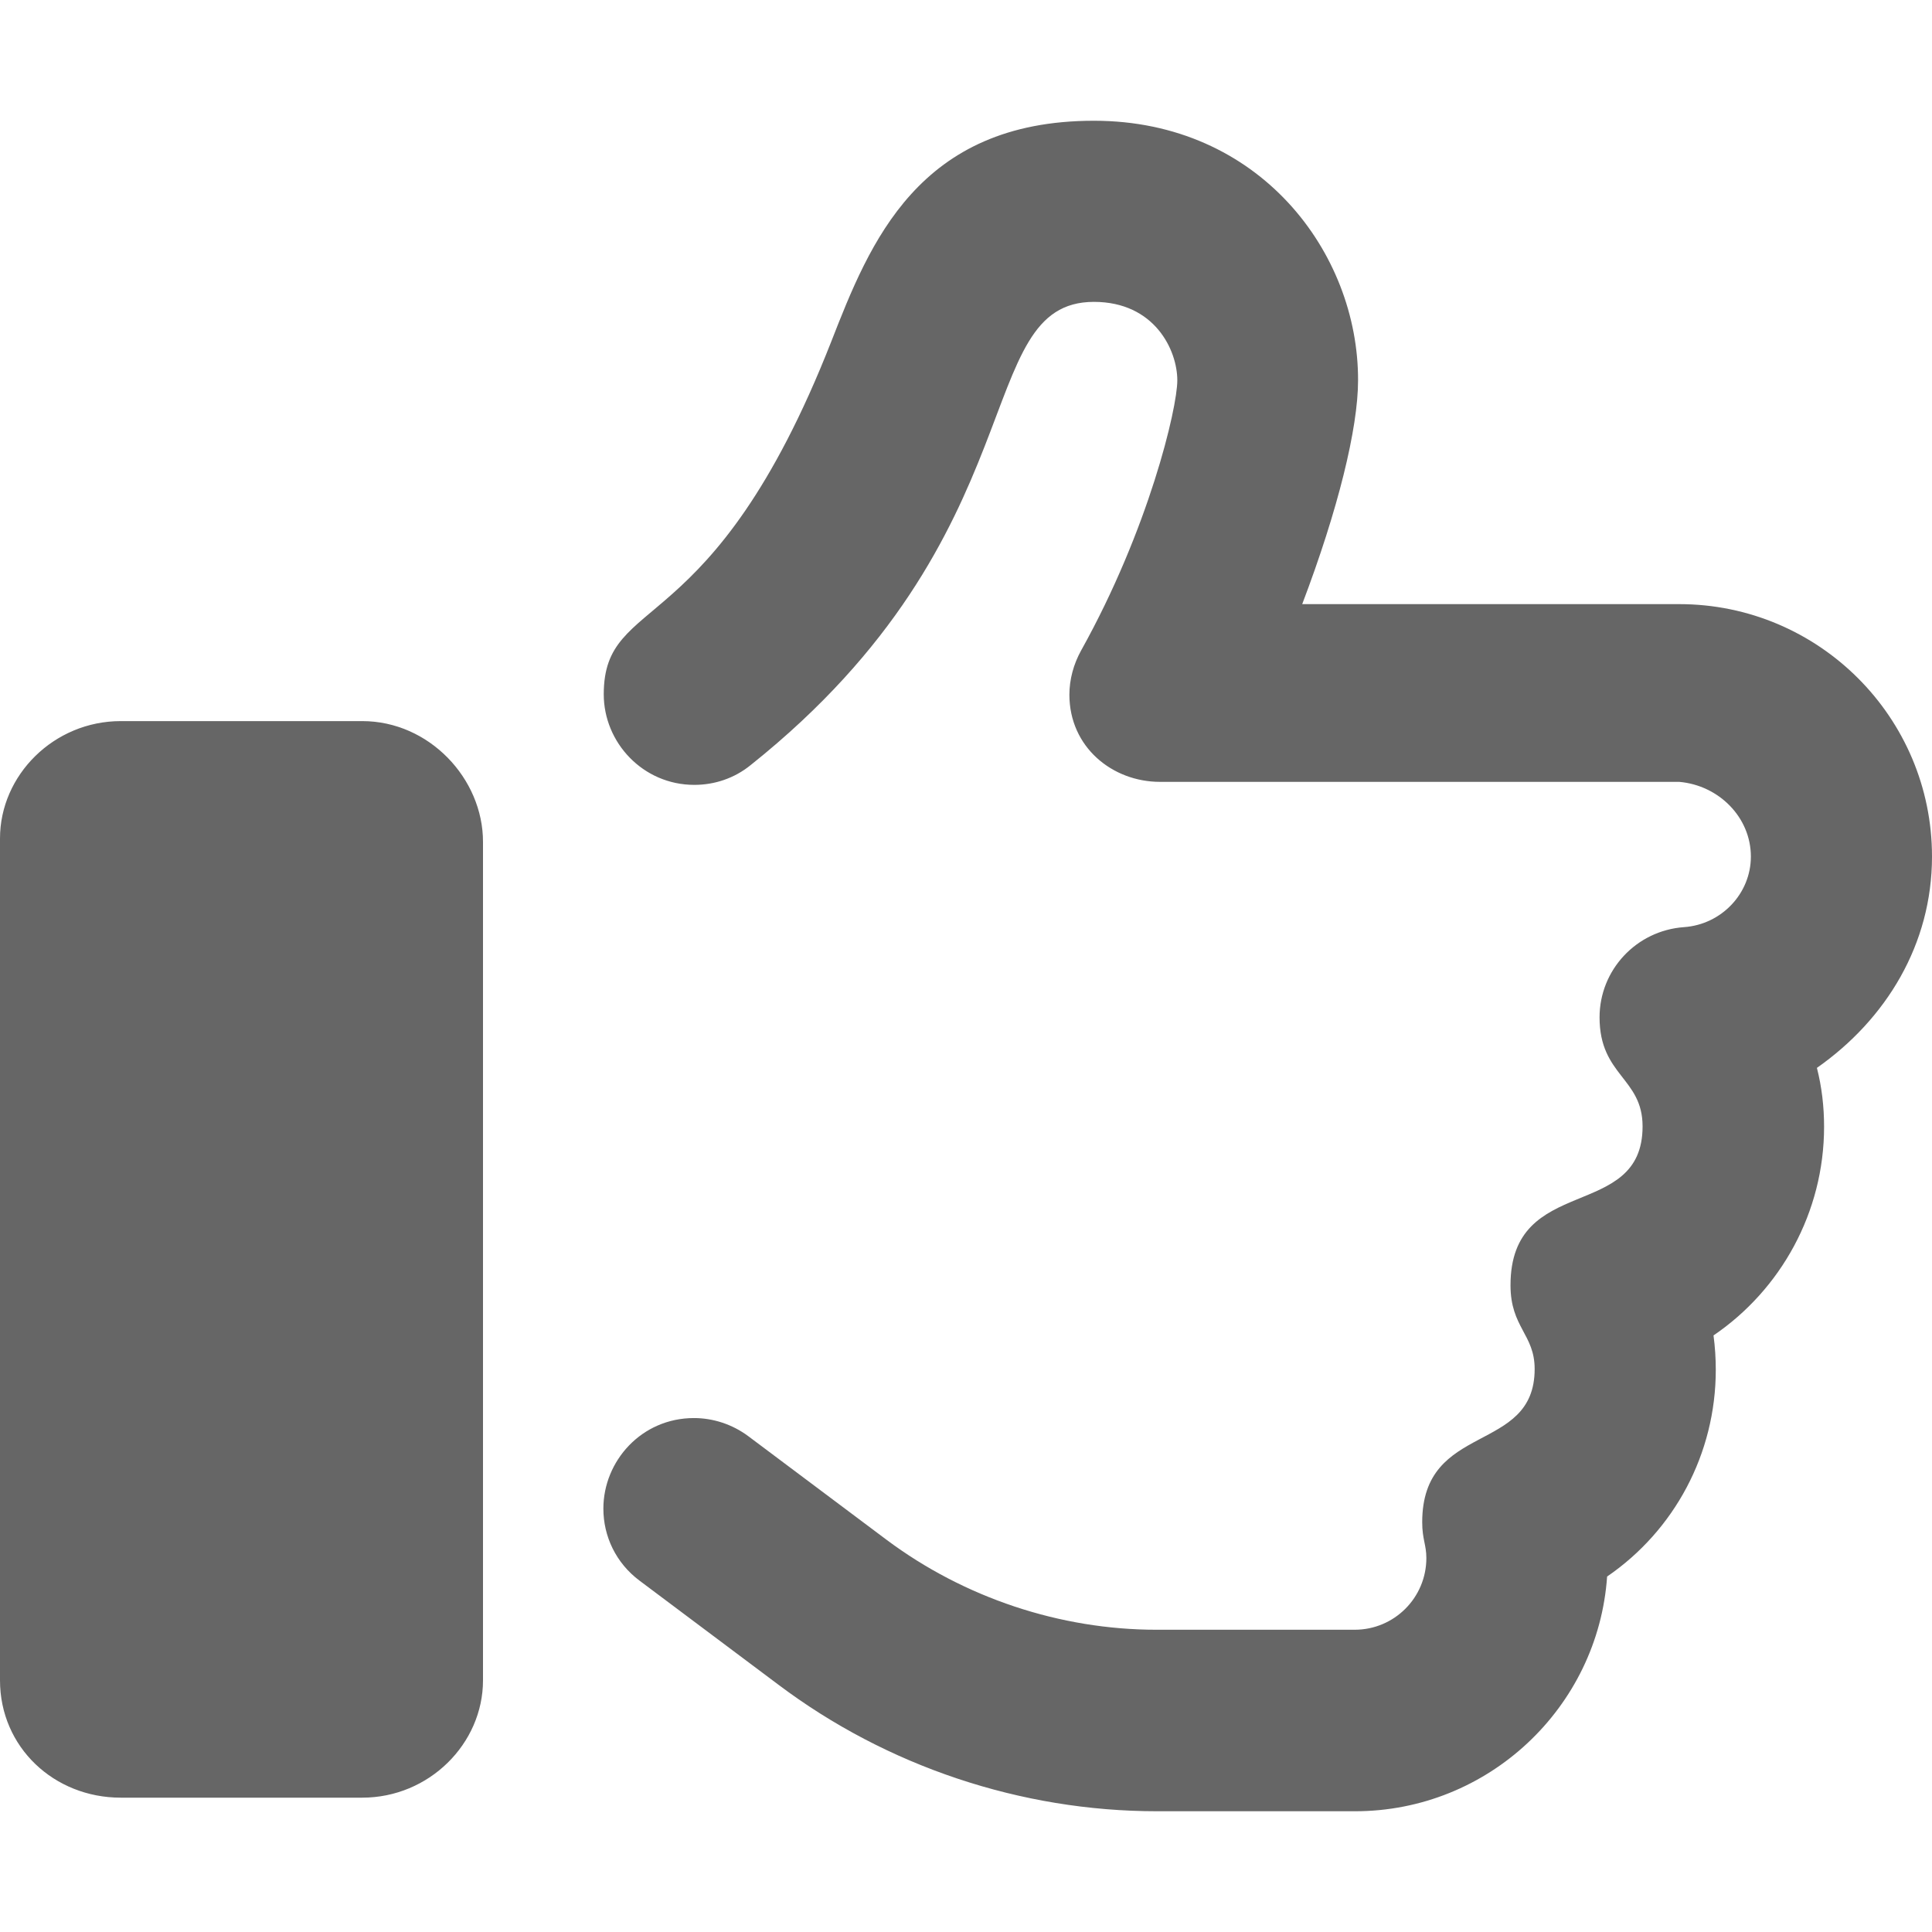
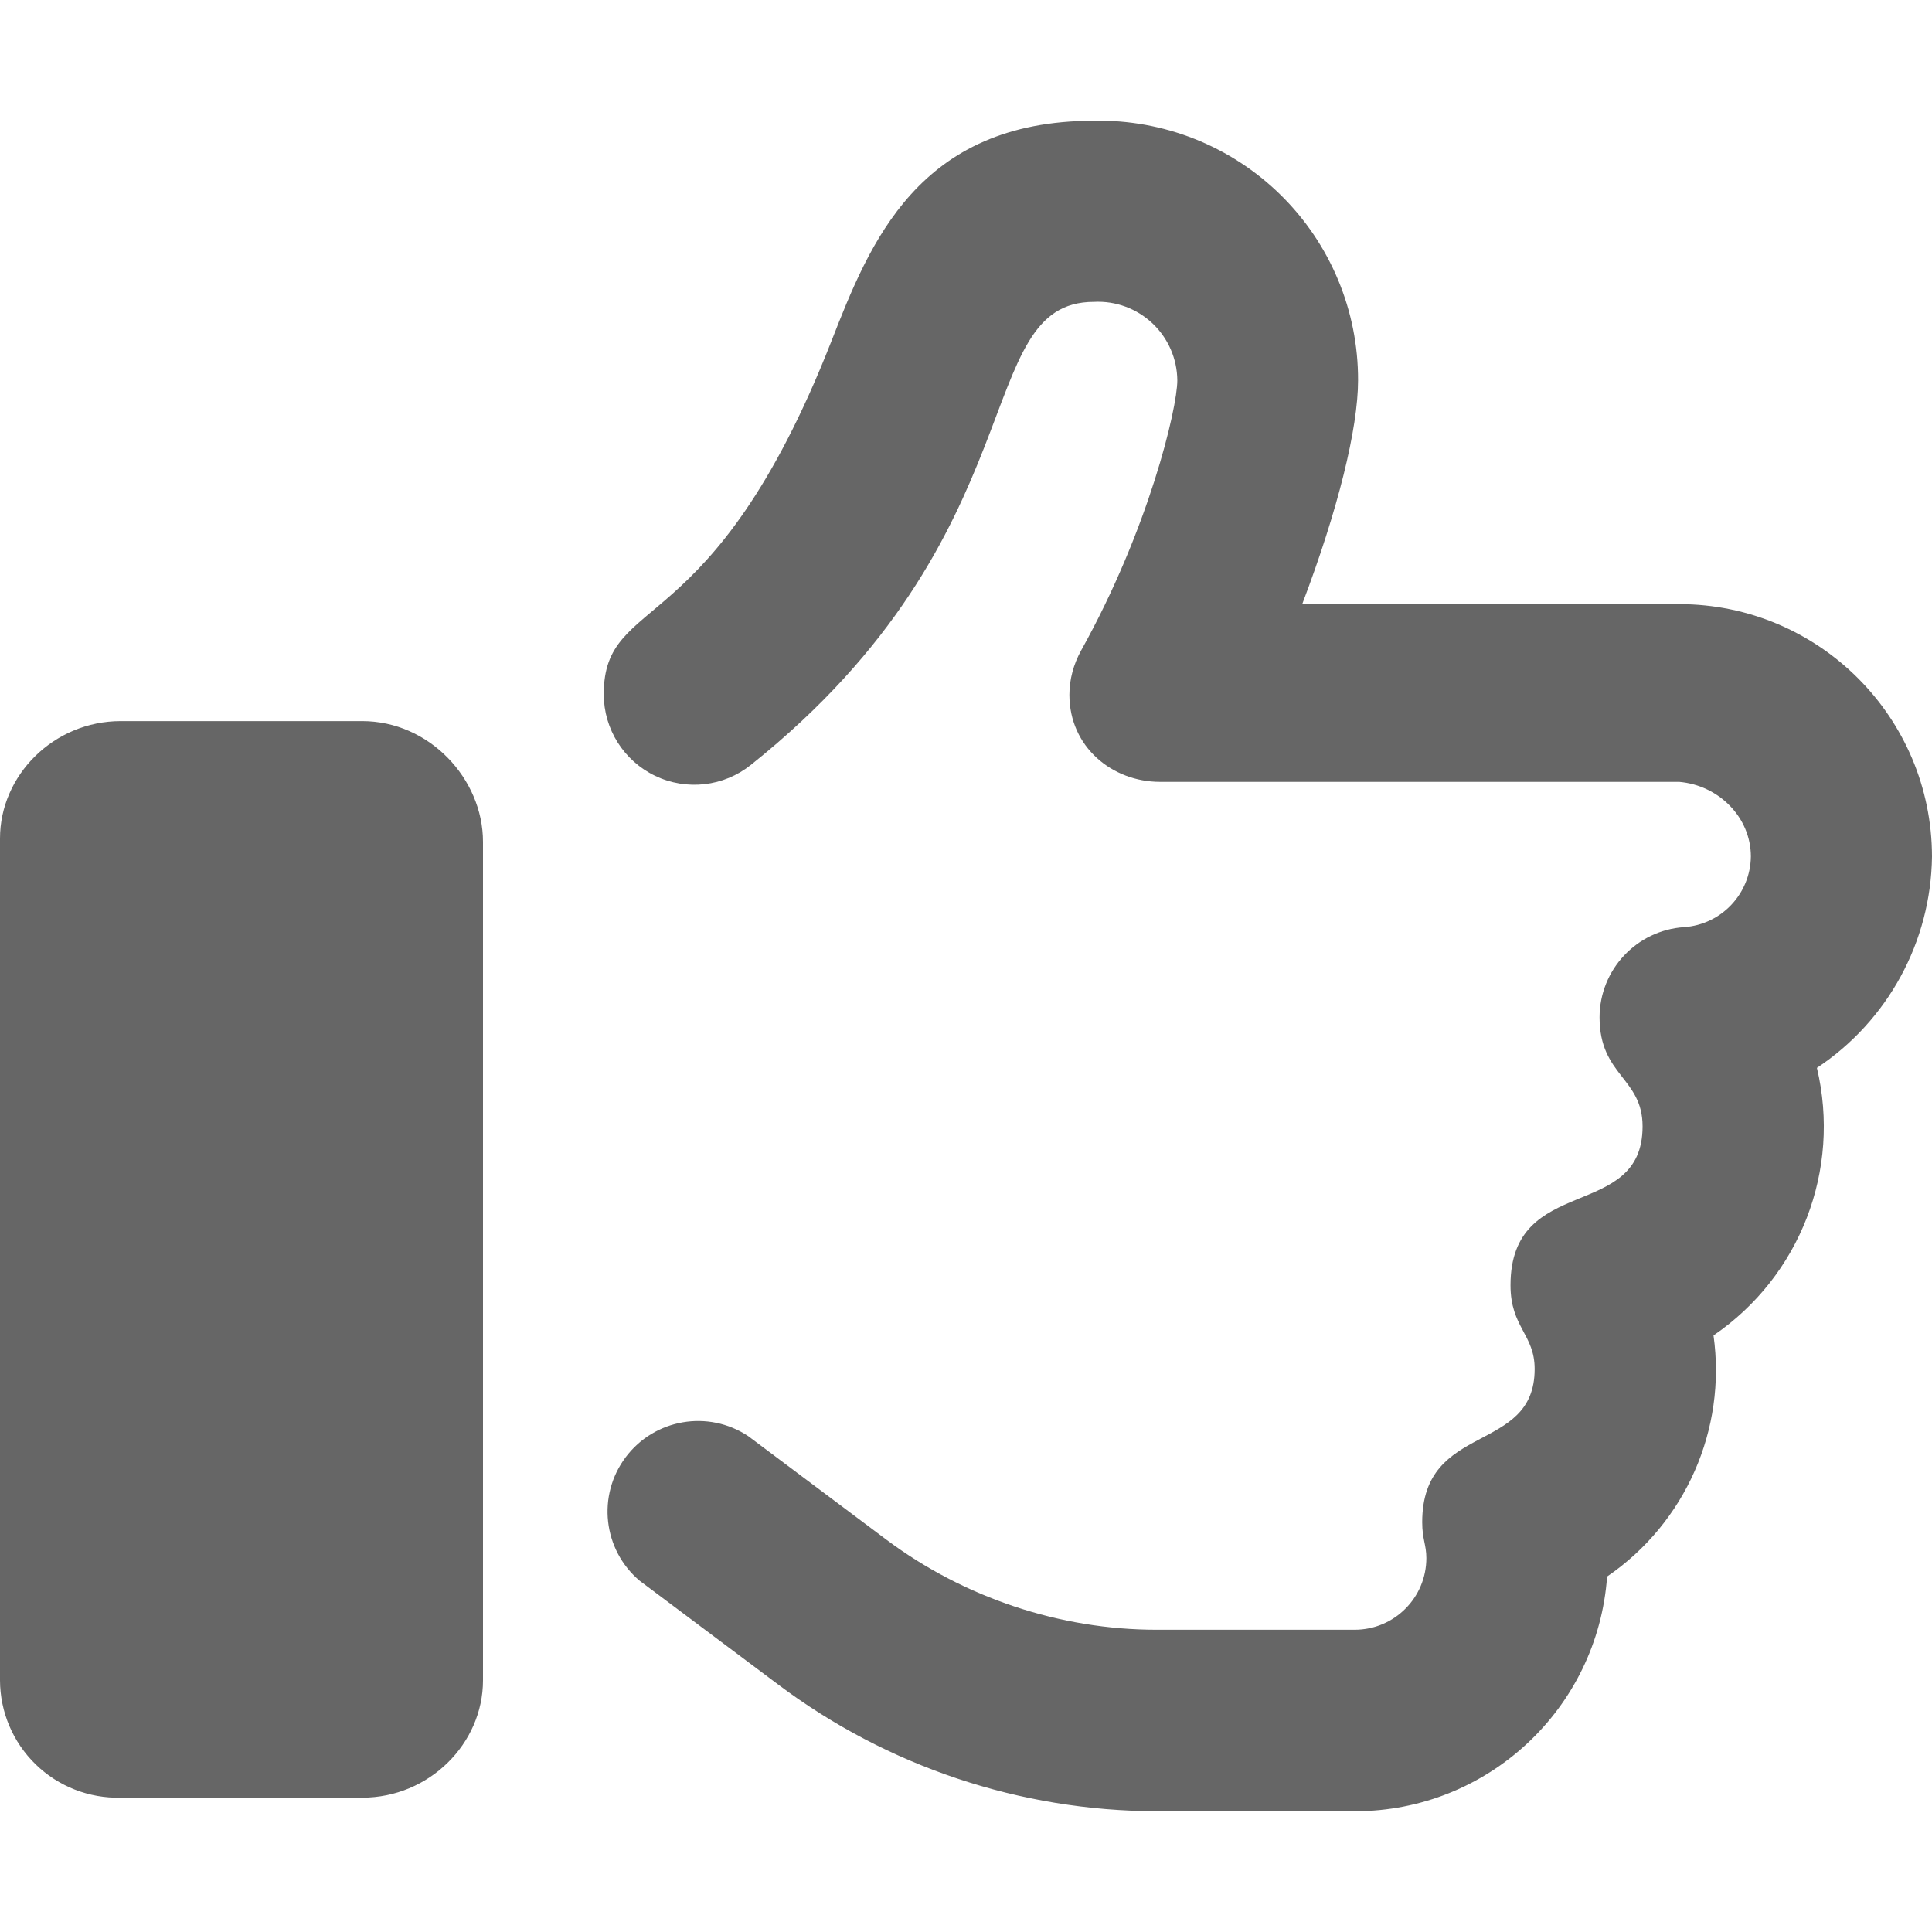
- <svg xmlns="http://www.w3.org/2000/svg" version="1.1" id="Layer_1" x="0px" y="0px" viewBox="0 0 512 512" style="enable-background:new 0 0 512 512;" xml:space="preserve">
-   <style type="text/css">
- 	.st0{opacity:0.6;}
- </style>
-   <path class="st0" d="M96,191.1H32c-17.7,0-32,14.3-32,31.1v223.1c0,17.7,14.3,31.1,32,31.1h64c17.7,0,32-14.3,32-31.1V223.1  C128,206.3,113.7,191.1,96,191.1z M512,227c0-36.9-30-66.9-67-66.9h-99.9c9.5-25,14.8-46.6,14.8-59.3C360,67,333.8,32,289.9,32  c-46.6,0-59.4,32.4-69.6,58.5C188.7,171,160,156.9,160,184c0,12.8,10.4,24,24,24c5.3,0,10.6-1.7,15-5.3C275.8,141.4,257,80,289.9,80  C306,80,312,92.8,312,100.8c0,7.4-7.6,39.5-25.5,71.6c-2,3.6-3.1,7.7-3.1,11.7c0,13.9,11.4,23.1,24,23.1H445  c10.5,0.9,19,9.4,19,19.8c0,9.8-7.8,18-17.7,18.7c-12.7,0.9-22.4,11.4-22.4,23.9c0,15.5,11.4,16,11.4,28.9c0,25.4-35,12.3-35,42.1  c0,11.2,6.4,13,6.4,22.2c0,22.7-29.8,13.8-29.8,40.6c0,4.5,1.1,6,1.1,9.5c0,10.5-8.5,19-19,19h-52.5c-25.6,0-51-8.5-71.5-23.8  l-36.7-27.5c-4.3-3.2-9.4-4.8-14.4-4.8c-13.9,0-24,11.4-24,24c0,7.3,3.3,14.4,9.6,19.1l36.7,27.5C235,468.1,270.6,480,306.6,480  h52.5c35.3,0,64.4-27.5,66.8-62.2c17.8-12.2,28.8-32.5,28.8-54.8c0-3-0.2-6.1-0.6-9.1c17.8-12.1,29.3-32.6,29.3-55.3  c0-5.3-0.6-10.5-1.9-15.6C499.9,270.1,512,250.2,512,227z" />
+ <svg xmlns="http://www.w3.org/2000/svg" viewBox="0 0 512 512">
+   <path opacity=".6" d="M96 191.1H32c-17.7 0-32 14.3-32 31.1v223.1a31.2 31.2 0 0 0 32 31.1h64c17.7 0 32-14.3 32-31.1V223.1c0-16.8-14.3-32-32-32zM512 227a67 67 0 0 0-67-66.9h-99.9c9.5-25 14.8-46.6 14.8-59.3a68.6 68.6 0 0 0-70-68.8c-46.6 0-59.4 32.4-69.6 58.5C188.7 171 160 156.9 160 184a24 24 0 0 0 39 18.7C275.8 141.4 257 80 289.9 80a21 21 0 0 1 22.1 20.8c0 7.4-7.6 39.5-25.5 71.6-2 3.6-3.1 7.7-3.1 11.7 0 13.9 11.4 23.1 24 23.1H445c10.5.9 19 9.4 19 19.8a19 19 0 0 1-17.7 18.7 24 24 0 0 0-22.4 23.9c0 15.5 11.4 16 11.4 28.9 0 25.4-35 12.3-35 42.1 0 11.2 6.4 13 6.4 22.2 0 22.7-29.8 13.8-29.8 40.6 0 4.5 1.1 6 1.1 9.5a19 19 0 0 1-19 19h-52.5c-25.6 0-51-8.5-71.5-23.8l-36.7-27.5a24 24 0 0 0-28.8 38.3l36.7 27.5A167.7 167.7 0 0 0 306.6 480h52.5a67 67 0 0 0 66.8-62.2 66.3 66.3 0 0 0 28.2-63.9 67 67 0 0 0 27.4-70.9 68.2 68.2 0 0 0 30.5-56z" />
</svg>
